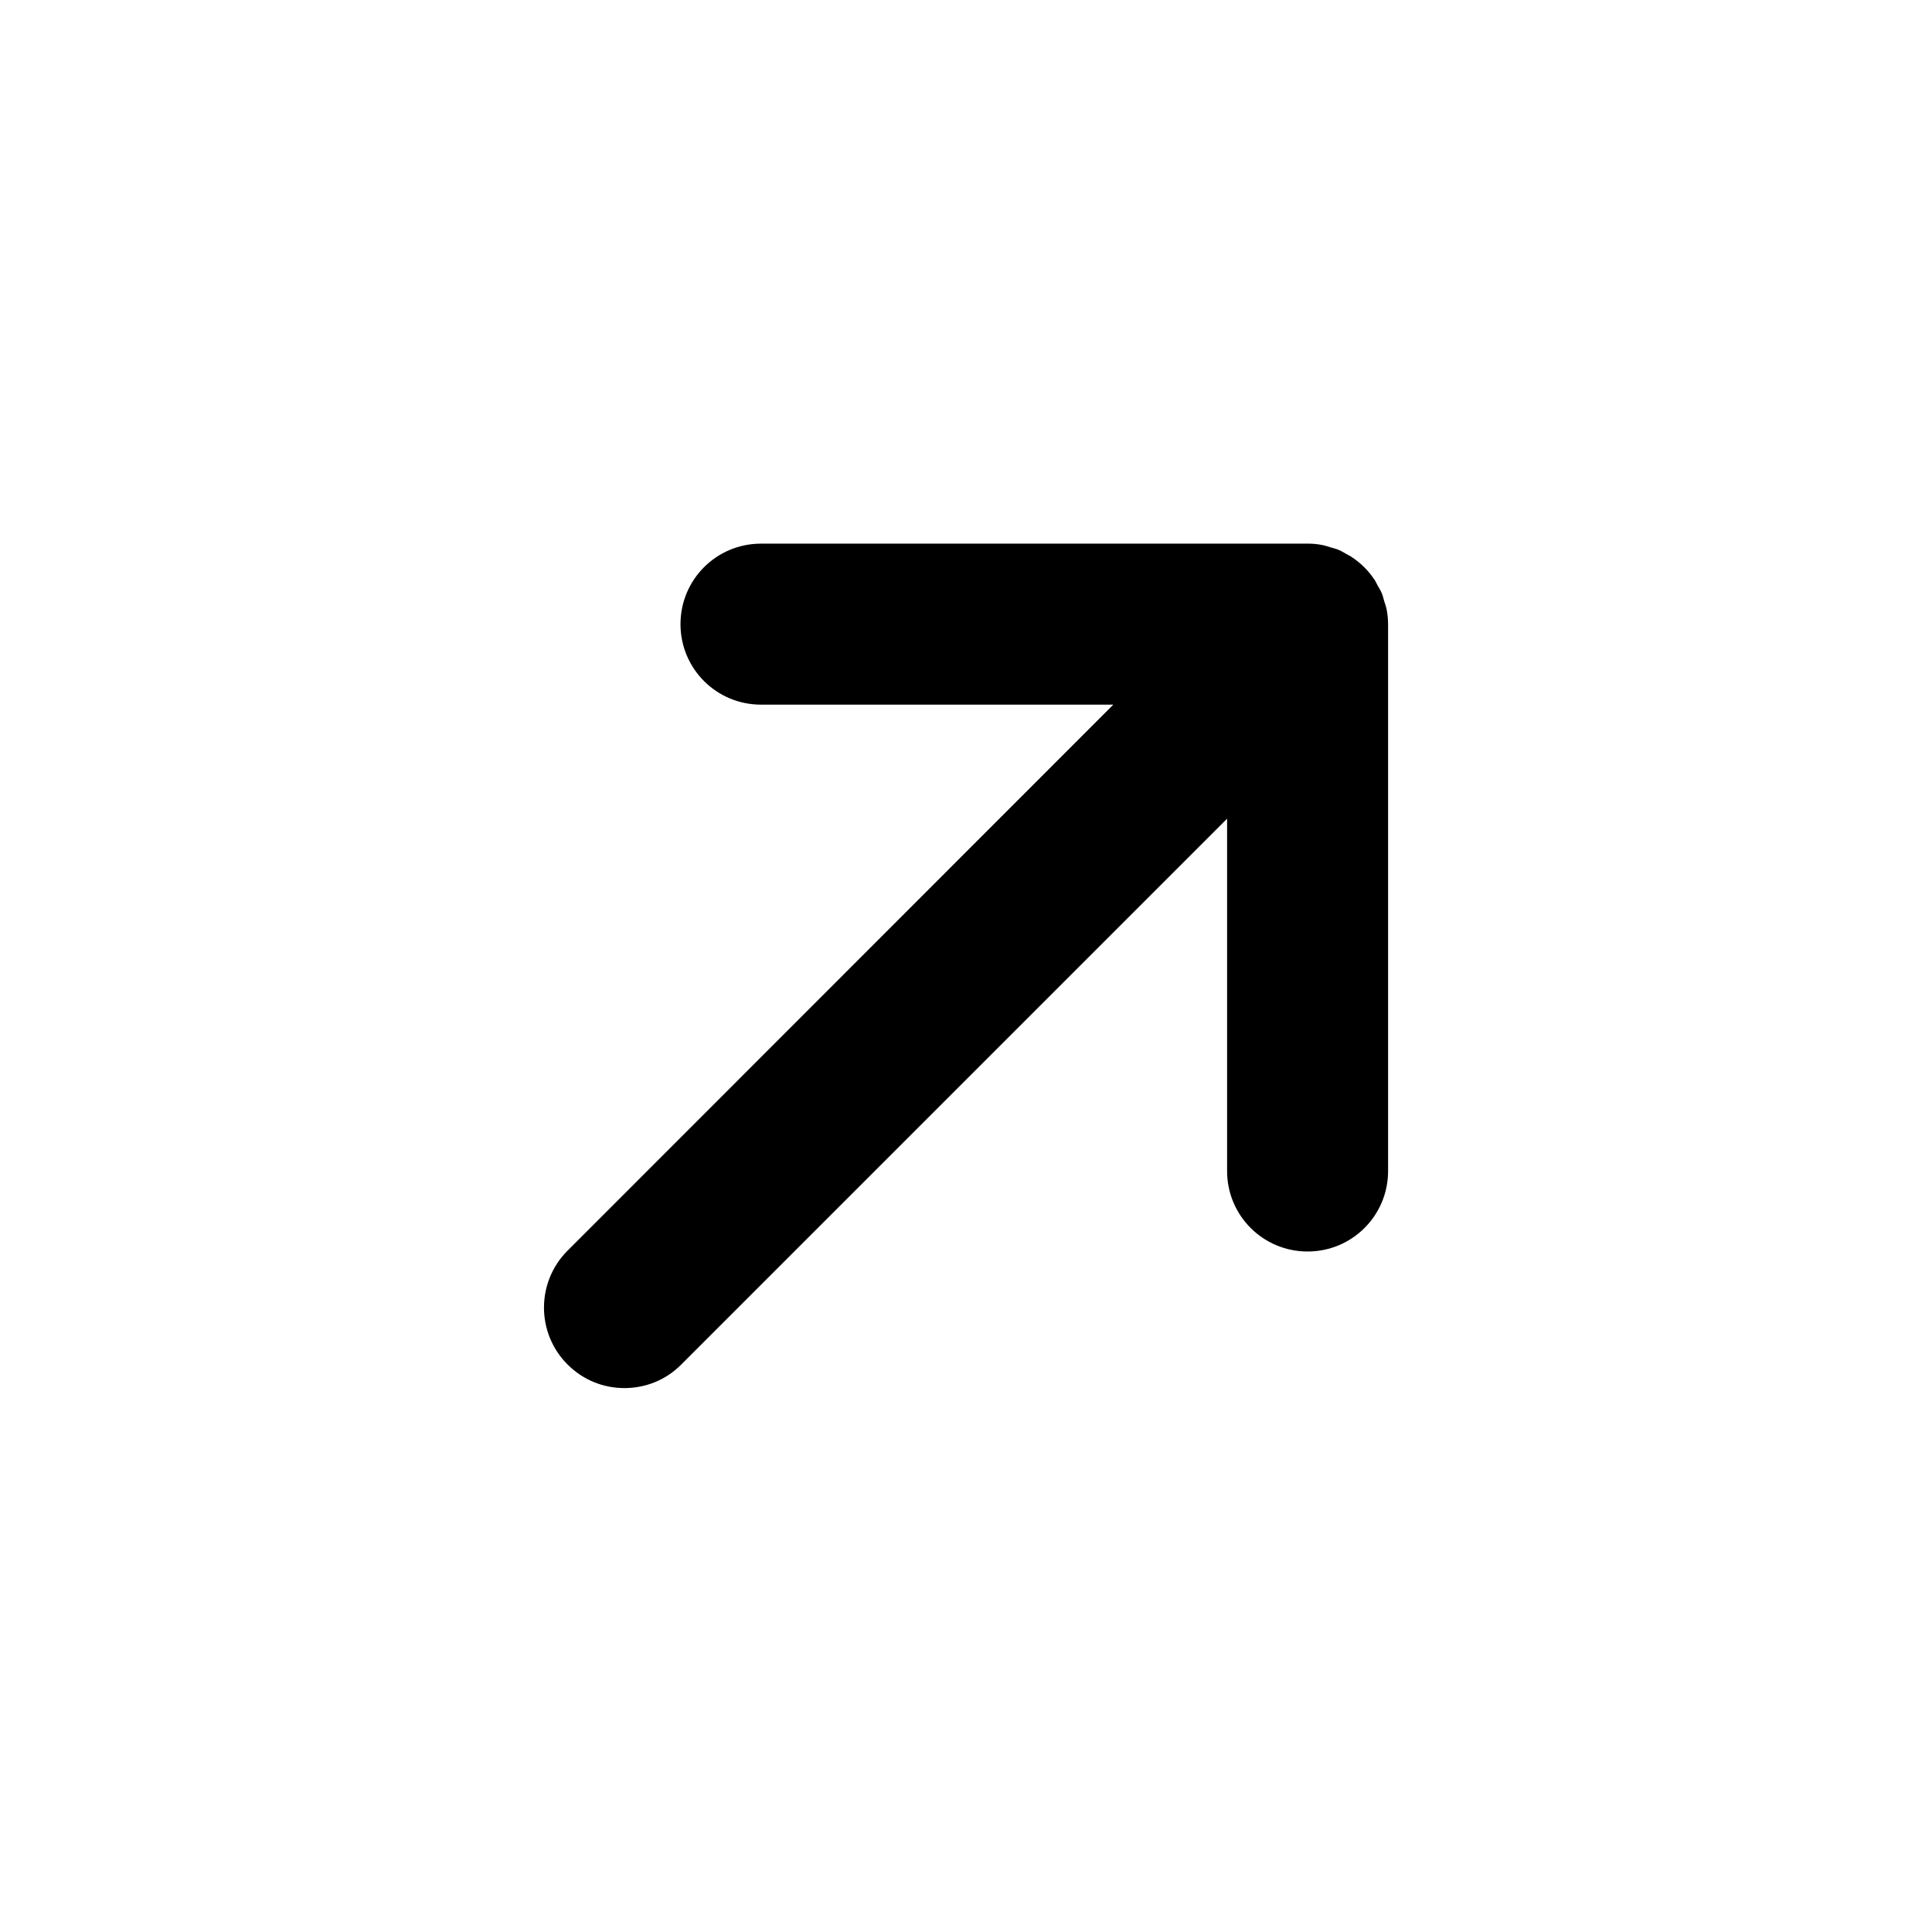
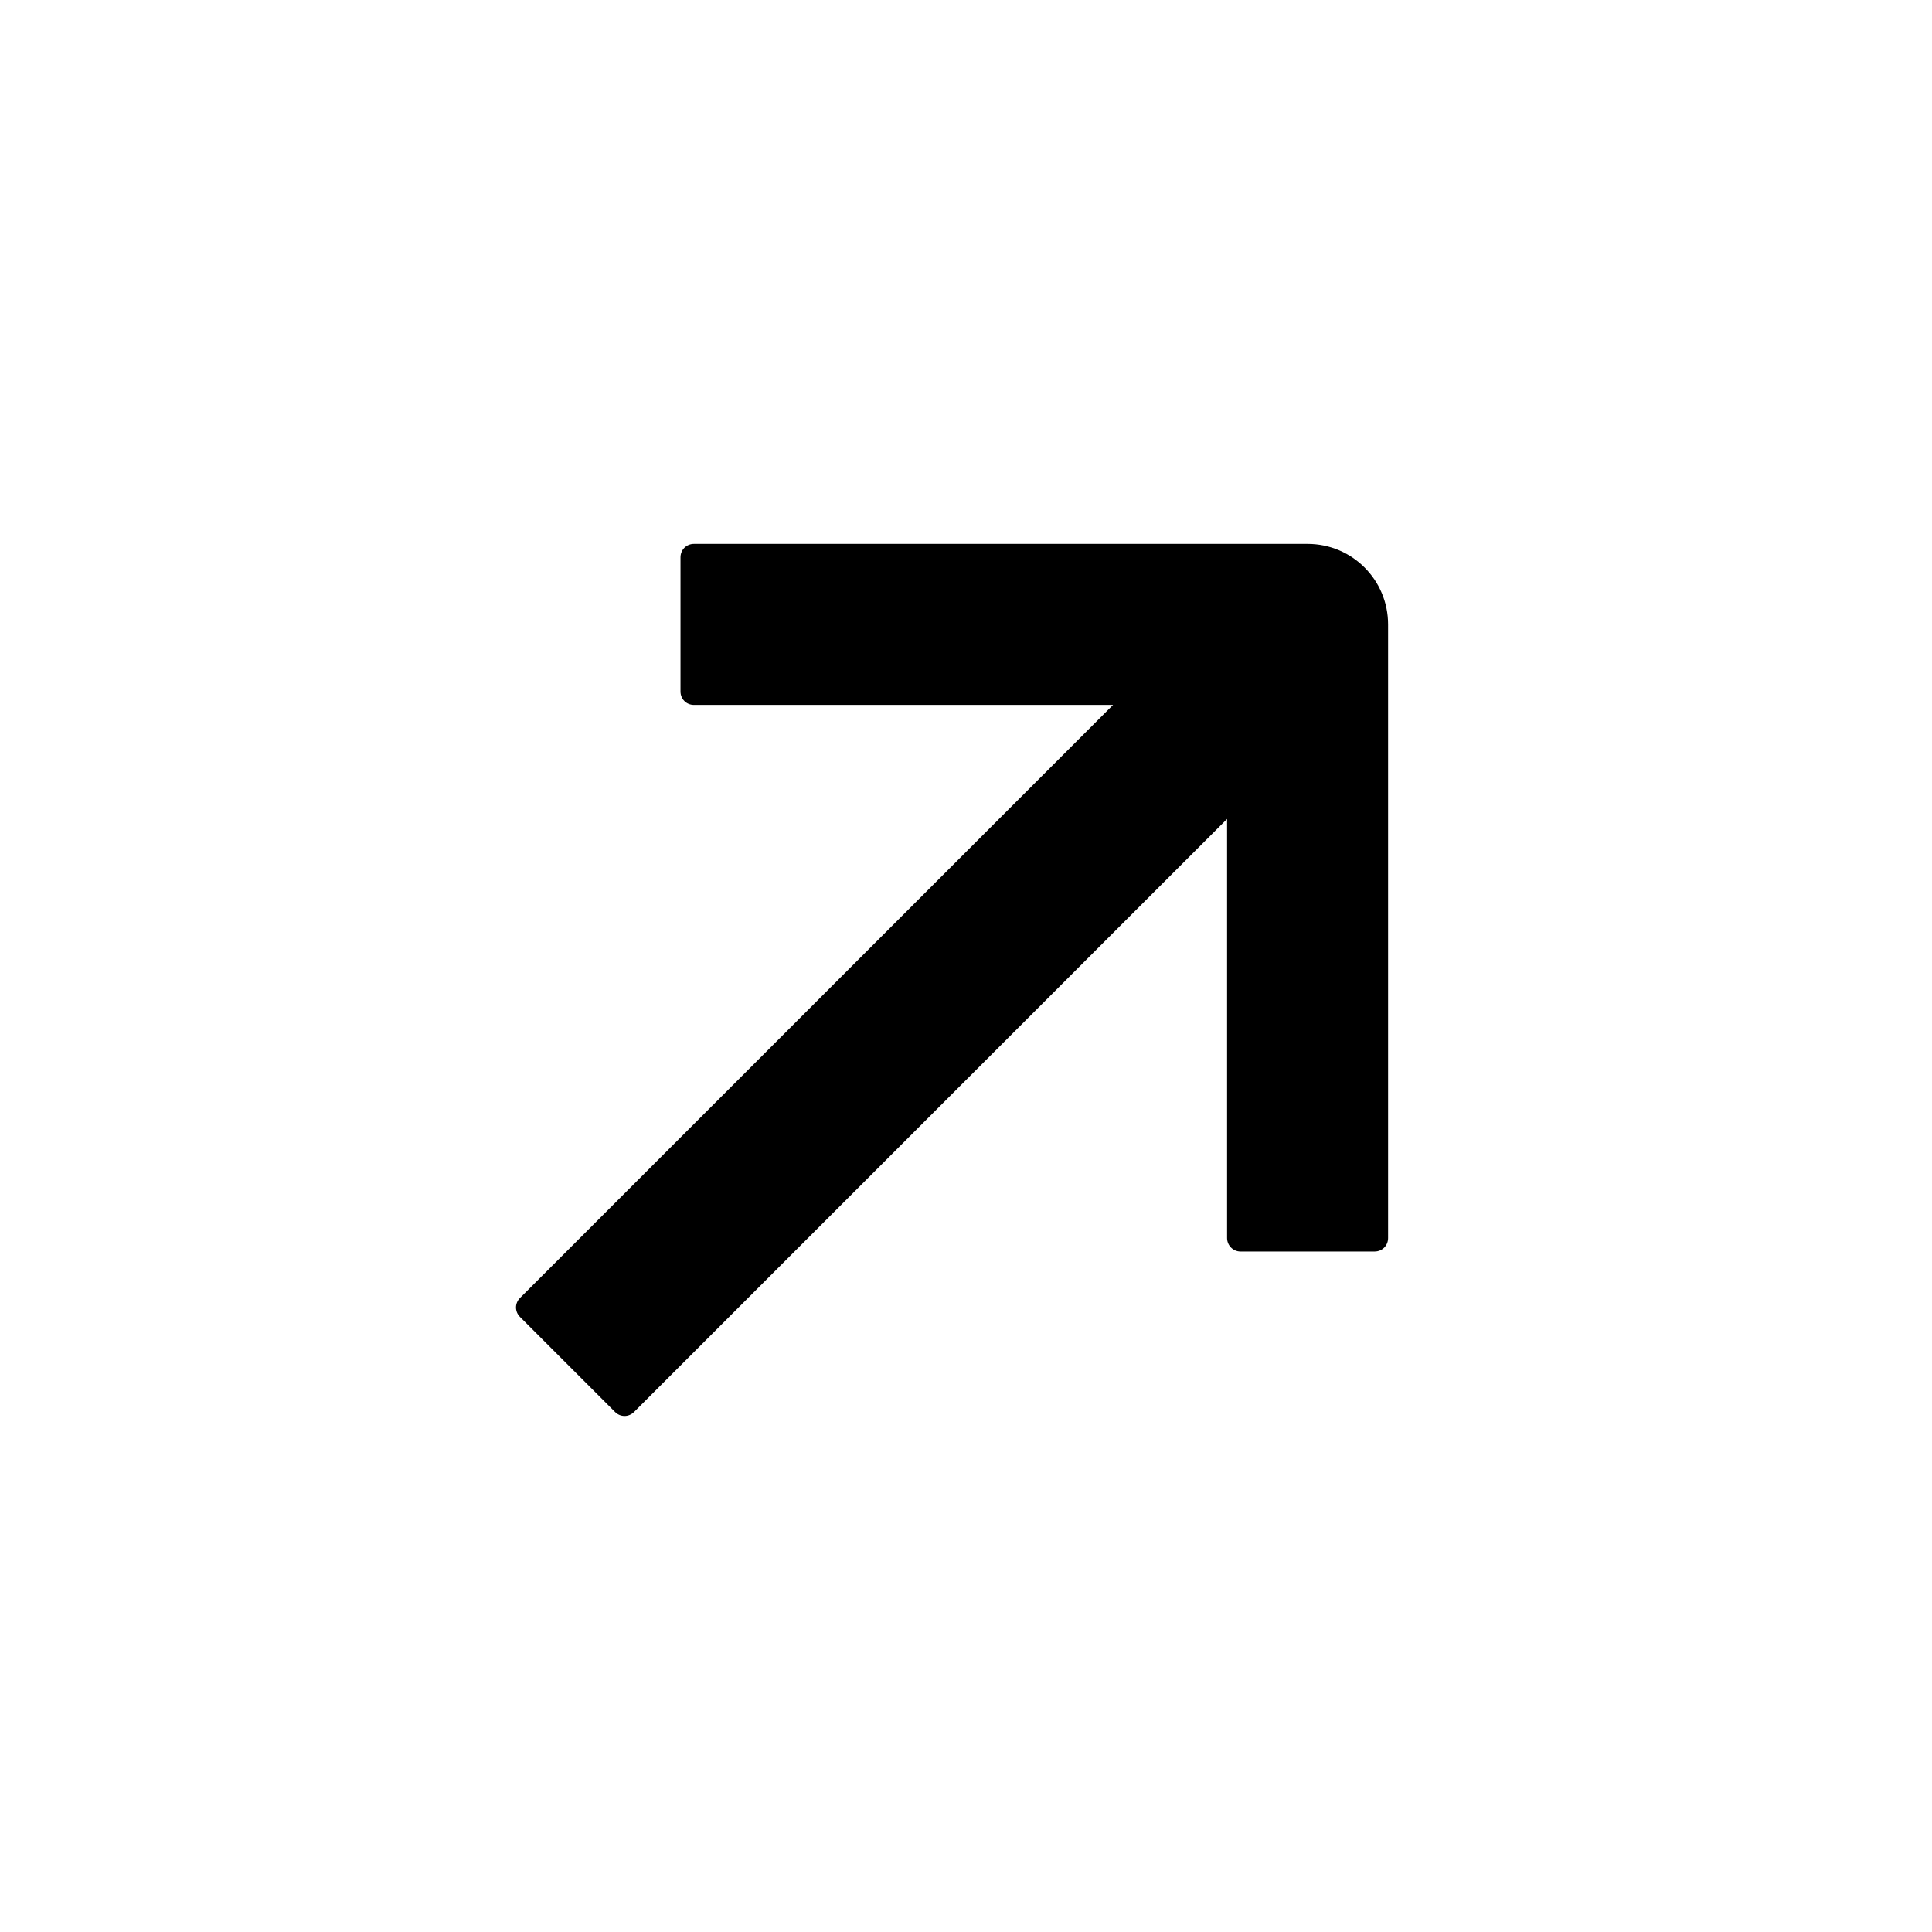
<svg xmlns="http://www.w3.org/2000/svg" version="1.1" id="Layer_1" x="0px" y="0px" viewBox="0 0 72 72" style="enable-background:new 0 0 72 72;" xml:space="preserve">
-   <path d="M51.73,23.27c0-0.2-0.02-0.39-0.06-0.59c-0.02-0.09-0.05-0.17-0.08-0.26c-0.03-0.1-0.05-0.2-0.09-0.3  c-0.04-0.1-0.1-0.2-0.16-0.3c-0.04-0.07-0.07-0.15-0.12-0.22c-0.22-0.33-0.5-0.61-0.83-0.83c-0.07-0.05-0.14-0.08-0.21-0.12  c-0.1-0.06-0.2-0.12-0.3-0.16c-0.09-0.04-0.19-0.06-0.29-0.09c-0.09-0.03-0.18-0.06-0.27-0.08c-0.19-0.04-0.37-0.06-0.56-0.06  c-0.01,0-0.02,0-0.02,0H28.36c-1.66,0-3,1.34-3,3s1.34,3,3,3h13.13L21.15,46.61c-1.17,1.17-1.17,3.07,0,4.24  c0.59,0.59,1.35,0.88,2.12,0.88c0.77,0,1.54-0.29,2.12-0.88l20.34-20.34v13.13c0,1.66,1.34,3,3,3s3-1.34,3-3L51.73,23.27  C51.73,23.27,51.73,23.27,51.73,23.27z" />
+   <g>
+     <path d="M46.23,46.64h5c0.28,0,0.5-0.22,0.5-0.5V23.27c0-1.66-1.34-3-3-3H25.86c-0.28,0-0.5,0.22-0.5,0.5v5   c0,0.28,0.22,0.5,0.5,0.5h15.62l-22.1,22.1c-0.2,0.2-0.2,0.51,0,0.71l3.54,3.54c0.2,0.2,0.51,0.2,0.71,0l22.1-22.1v15.62   C45.73,46.41,45.95,46.64,46.23,46.64z" />
+   </g>
</svg>
